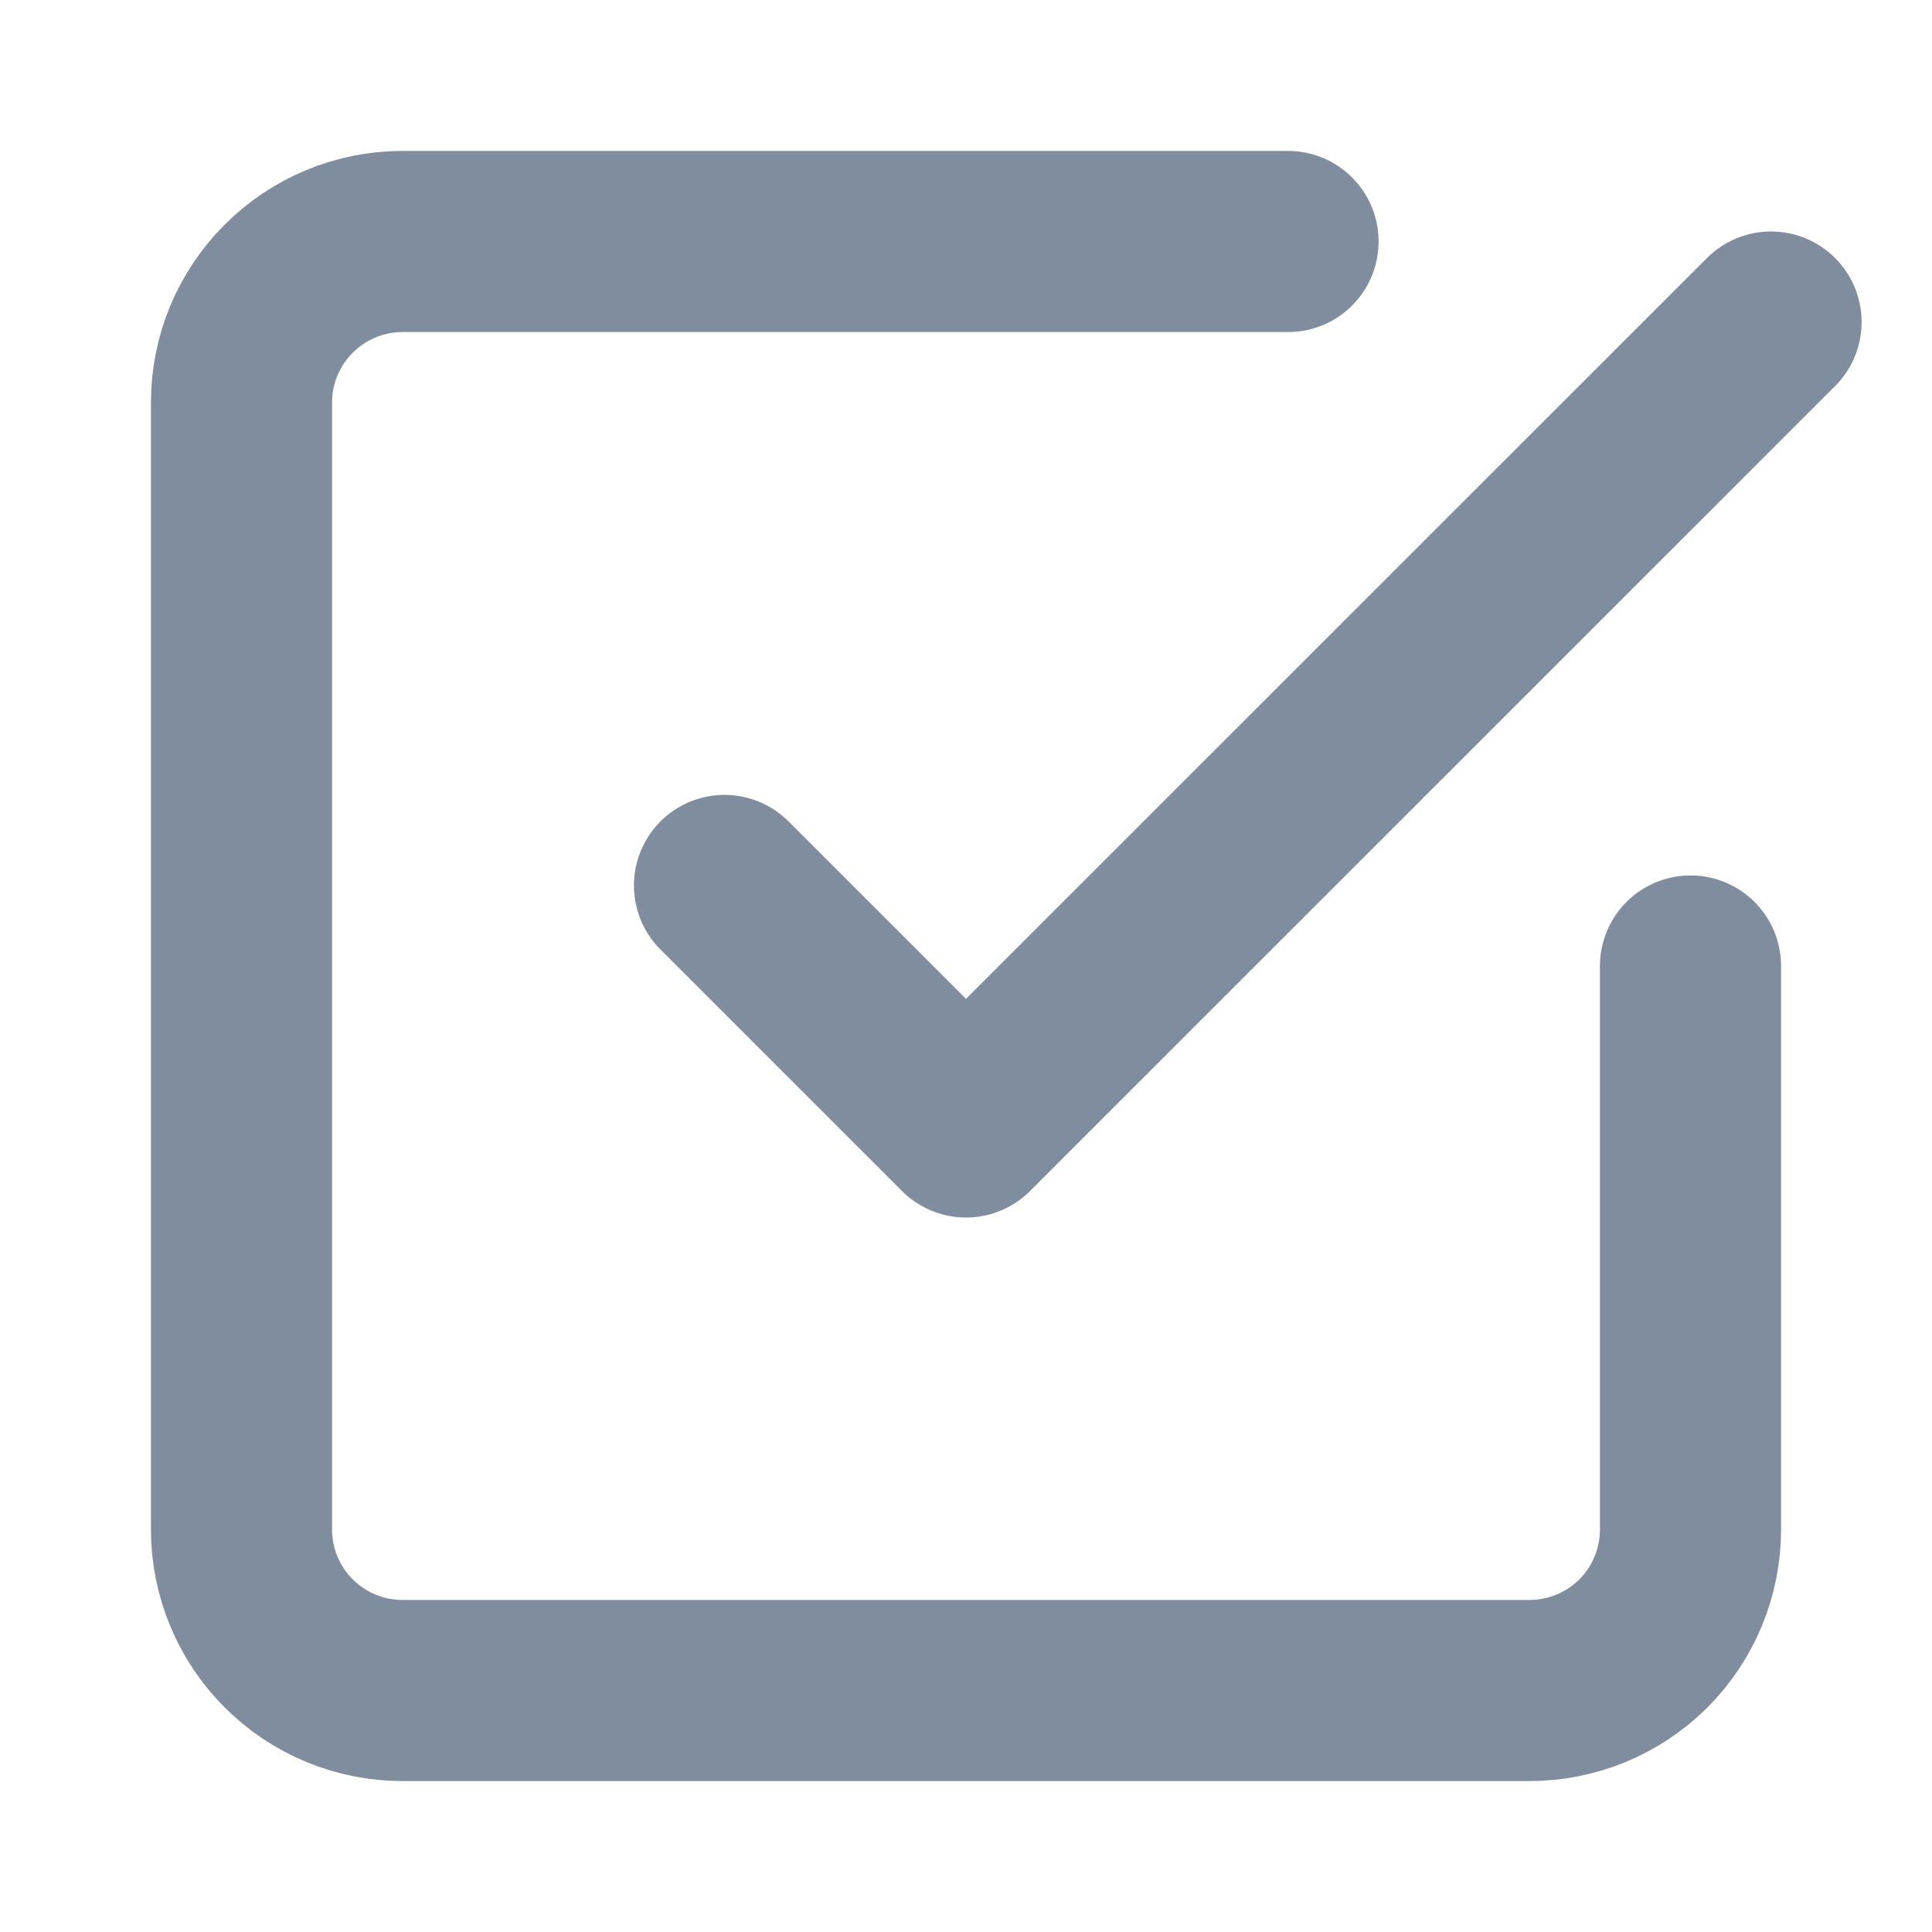
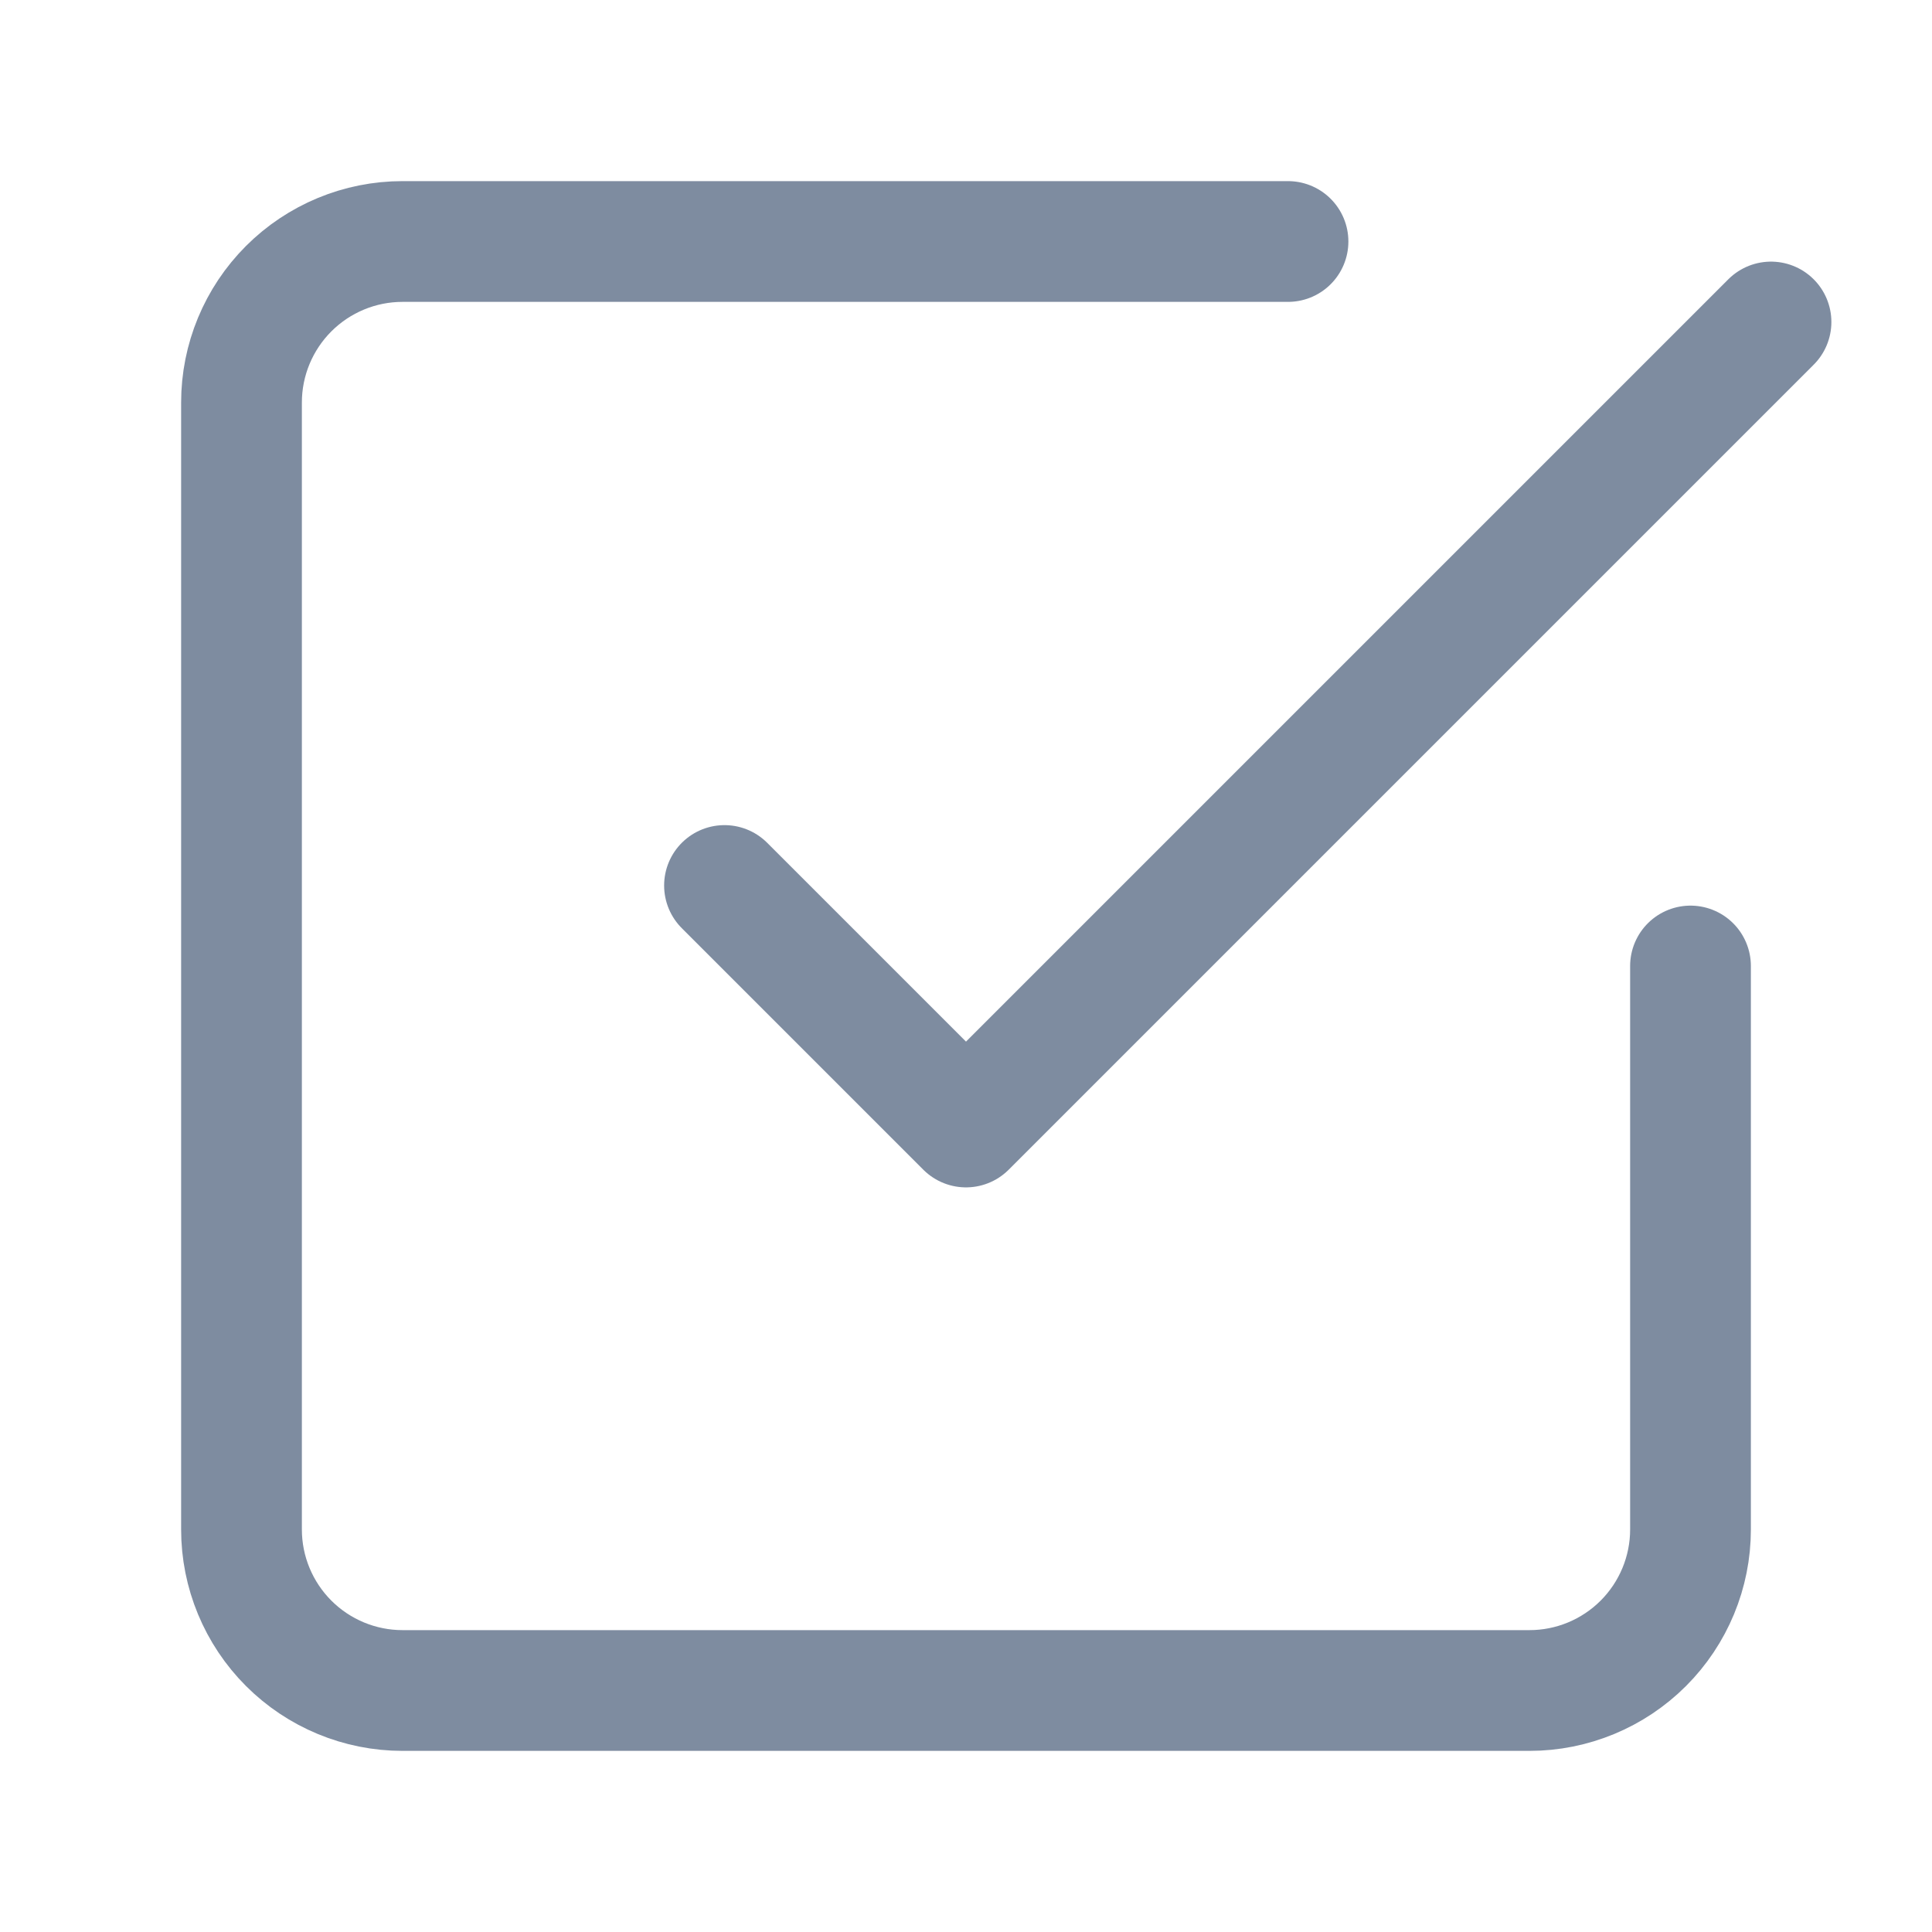
- <svg xmlns="http://www.w3.org/2000/svg" width="16" height="16" viewBox="0 0 16 16" fill="none">
-   <path d="M6 7.333L8 9.333L14.667 2.667" stroke="#808D9E" stroke-width="1.5" stroke-linecap="round" stroke-linejoin="round" />
-   <path d="M14 8V12.667C14 13.02 13.86 13.359 13.61 13.61C13.359 13.86 13.02 14 12.667 14H3.333C2.98 14 2.641 13.86 2.391 13.61C2.14 13.359 2 13.02 2 12.667V3.333C2 2.98 2.14 2.641 2.391 2.391C2.641 2.14 2.98 2 3.333 2H10.667" stroke="#808D9E" stroke-width="1.5" stroke-linecap="round" stroke-linejoin="round" />
+ <svg xmlns="http://www.w3.org/2000/svg" width="24" height="24" viewBox="0 0 24 24" fill="none">
+   <g id="check-square">
+     <path id="Vector" d="M9 11L12 14L22 4" stroke="#7E8CA0" stroke-width="1.5" stroke-linecap="round" stroke-linejoin="round" />
+     <path id="Vector_2" d="M21 12V19C21 19.53 20.789 20.039 20.414 20.414C20.039 20.789 19.53 21 19 21H5C4.47 21 3.961 20.789 3.586 20.414C3.211 20.039 3 19.53 3 19V5C3 4.47 3.211 3.961 3.586 3.586C3.961 3.211 4.47 3 5 3H16" stroke="#7E8CA0" stroke-width="1.5" stroke-linecap="round" stroke-linejoin="round" />
+   </g>
</svg>
